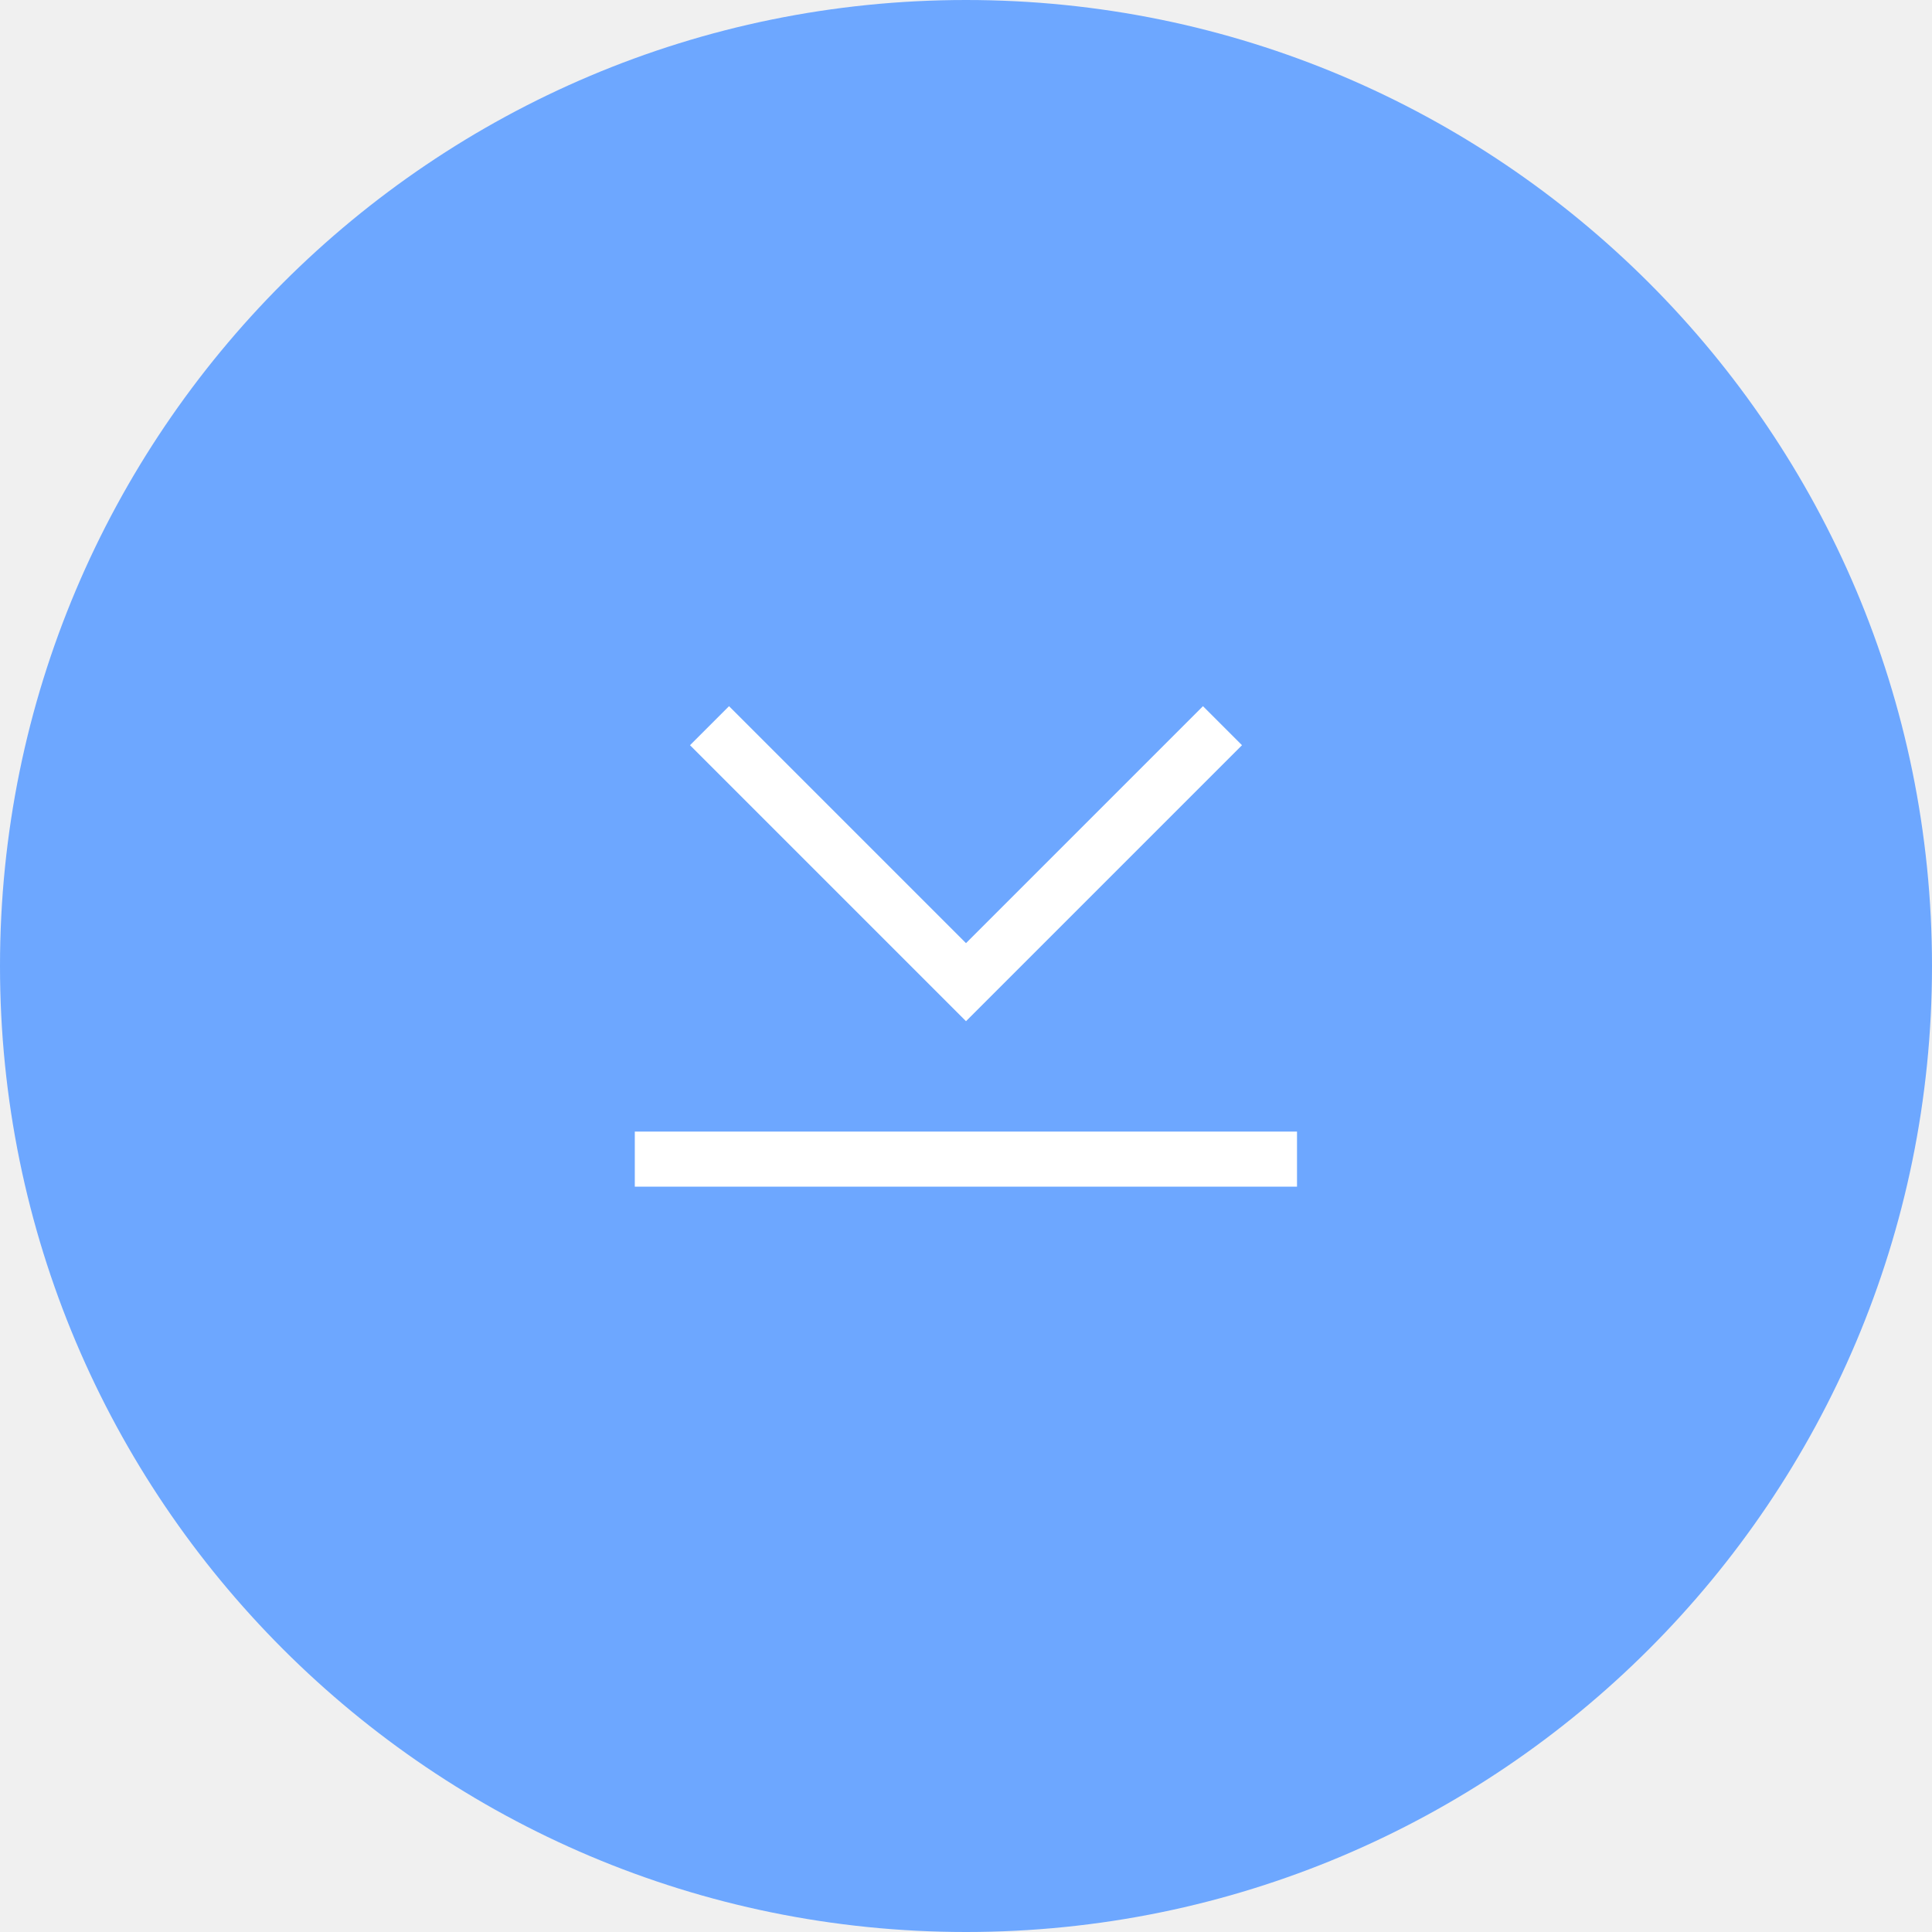
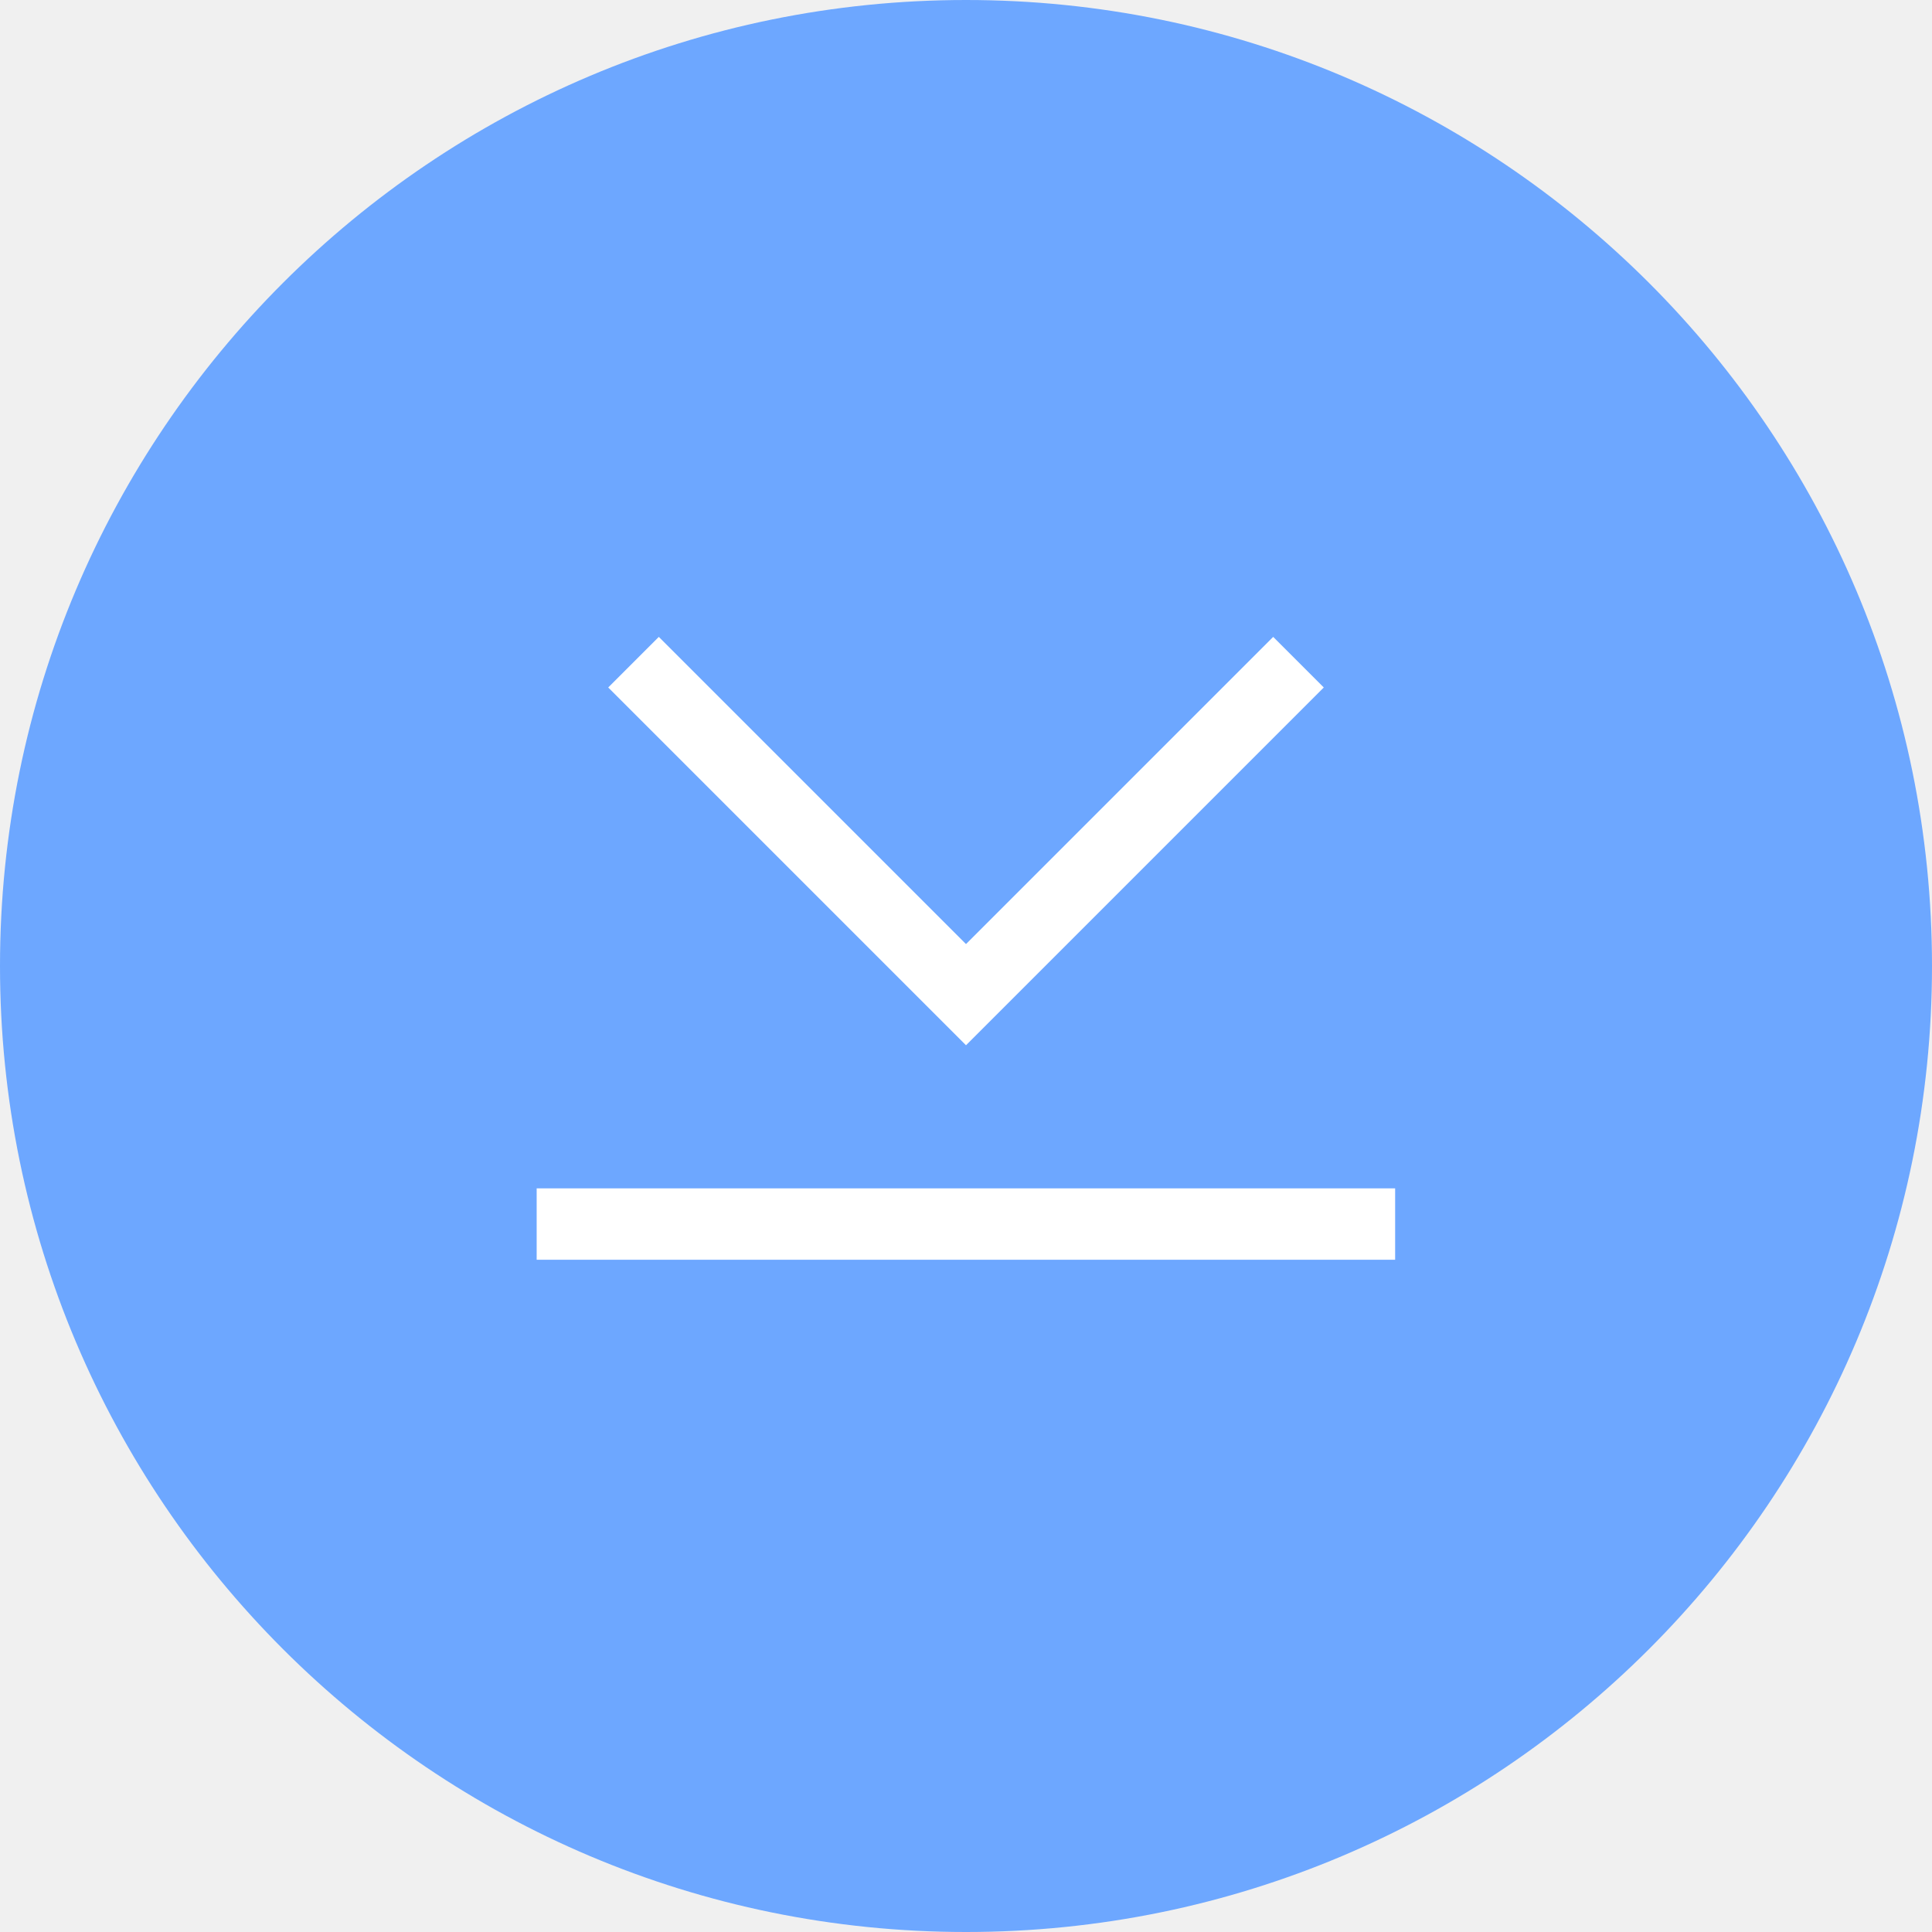
- <svg xmlns="http://www.w3.org/2000/svg" id="Keyborad_status" data-name="Keyborad status" width="70" height="70" viewBox="0 0 70 70">
+ <svg xmlns="http://www.w3.org/2000/svg" id="Keyborad_status" data-name="Keyborad status" width="54" height="54" viewBox="0 0 54 54">
  <defs>
    <clipPath id="clip-path">
-       <path id="Path_13" data-name="Path 13" d="M35-70A35,35,0,0,1,70-35,35,35,0,0,1,35,0,35,35,0,0,1,0-35,35,35,0,0,1,35-70Z" fill="none" clip-rule="evenodd" />
+       <path id="Path_13" data-name="Path 13" d="M27-70A27,27,0,0,1,54-43,27,27,0,0,1,27-16,27,27,0,0,1,0-43,27,27,0,0,1,27-70Z" transform="translate(0 70)" fill="none" clip-rule="evenodd" />
    </clipPath>
    <clipPath id="clip-path-2">
-       <path id="Path_16" data-name="Path 16" d="M35-33,25-43l1.414-1.414L35-35.828l8.586-8.586L45-43,35-33Zm12,4v2H23v-2Z" fill="none" clip-rule="evenodd" />
+       <path id="Path_16" data-name="Path 16" d="M35-33,25-43l1.414-1.414L35-35.828l8.586-8.586L45-43,35-33Zm12,4v2H23v-2Z" transform="translate(-23 44.414)" fill="none" clip-rule="evenodd" />
    </clipPath>
    <clipPath id="clip-path-3">
-       <rect id="Rectangle_31" data-name="Rectangle 31" width="35" height="28" transform="translate(17 -50)" fill="none" />
+       <rect id="Rectangle_31" data-name="Rectangle 31" width="35" height="28" fill="none" />
    </clipPath>
    <clipPath id="clip-path-4">
-       <path id="Path_15" data-name="Path 15" d="M22-27H47V-45H22Z" fill="none" />
+       <path id="Path_15" data-name="Path 15" d="M22-27H47V-45H22Z" transform="translate(-22 45)" fill="none" />
    </clipPath>
  </defs>
-   <g id="Group_14" data-name="Group 14" transform="translate(0 70)" clip-path="url(#clip-path)">
-     <path id="Path_12" data-name="Path 12" d="M-5-75H75V5H-5Z" fill="#6da7ff" />
+   <g id="Group_14" data-name="Group 14" clip-path="url(#clip-path)">
+     <path id="Path_12" data-name="Path 12" d="M-5-75H56.714v61.714H-5Z" transform="translate(1.143 71.143)" fill="#6da7ff" />
  </g>
-   <g id="Group_18" data-name="Group 18" transform="translate(0 70)" clip-path="url(#clip-path-2)">
-     <g id="Group_17" data-name="Group 17" style="isolation: isolate">
+   <g id="Group_18" data-name="Group 18" transform="translate(15 17.801)" clip-path="url(#clip-path-2)">
+     <g id="Group_17" data-name="Group 17" transform="translate(-6 -5.586)" style="isolation: isolate">
      <g id="Group_16" data-name="Group 16" clip-path="url(#clip-path-3)">
-         <g id="Group_15" data-name="Group 15" clip-path="url(#clip-path-4)">
-           <path id="Path_14" data-name="Path 14" d="M52-49.414V-22H18V-49.414Z" fill="#fff" />
+         <g id="Group_15" data-name="Group 15" transform="translate(5 5)" clip-path="url(#clip-path-4)">
+           <path id="Path_14" data-name="Path 14" d="M52-49.414V-22H18V-49.414Z" transform="translate(-22 45)" fill="#fff" />
        </g>
      </g>
    </g>
  </g>
</svg>
